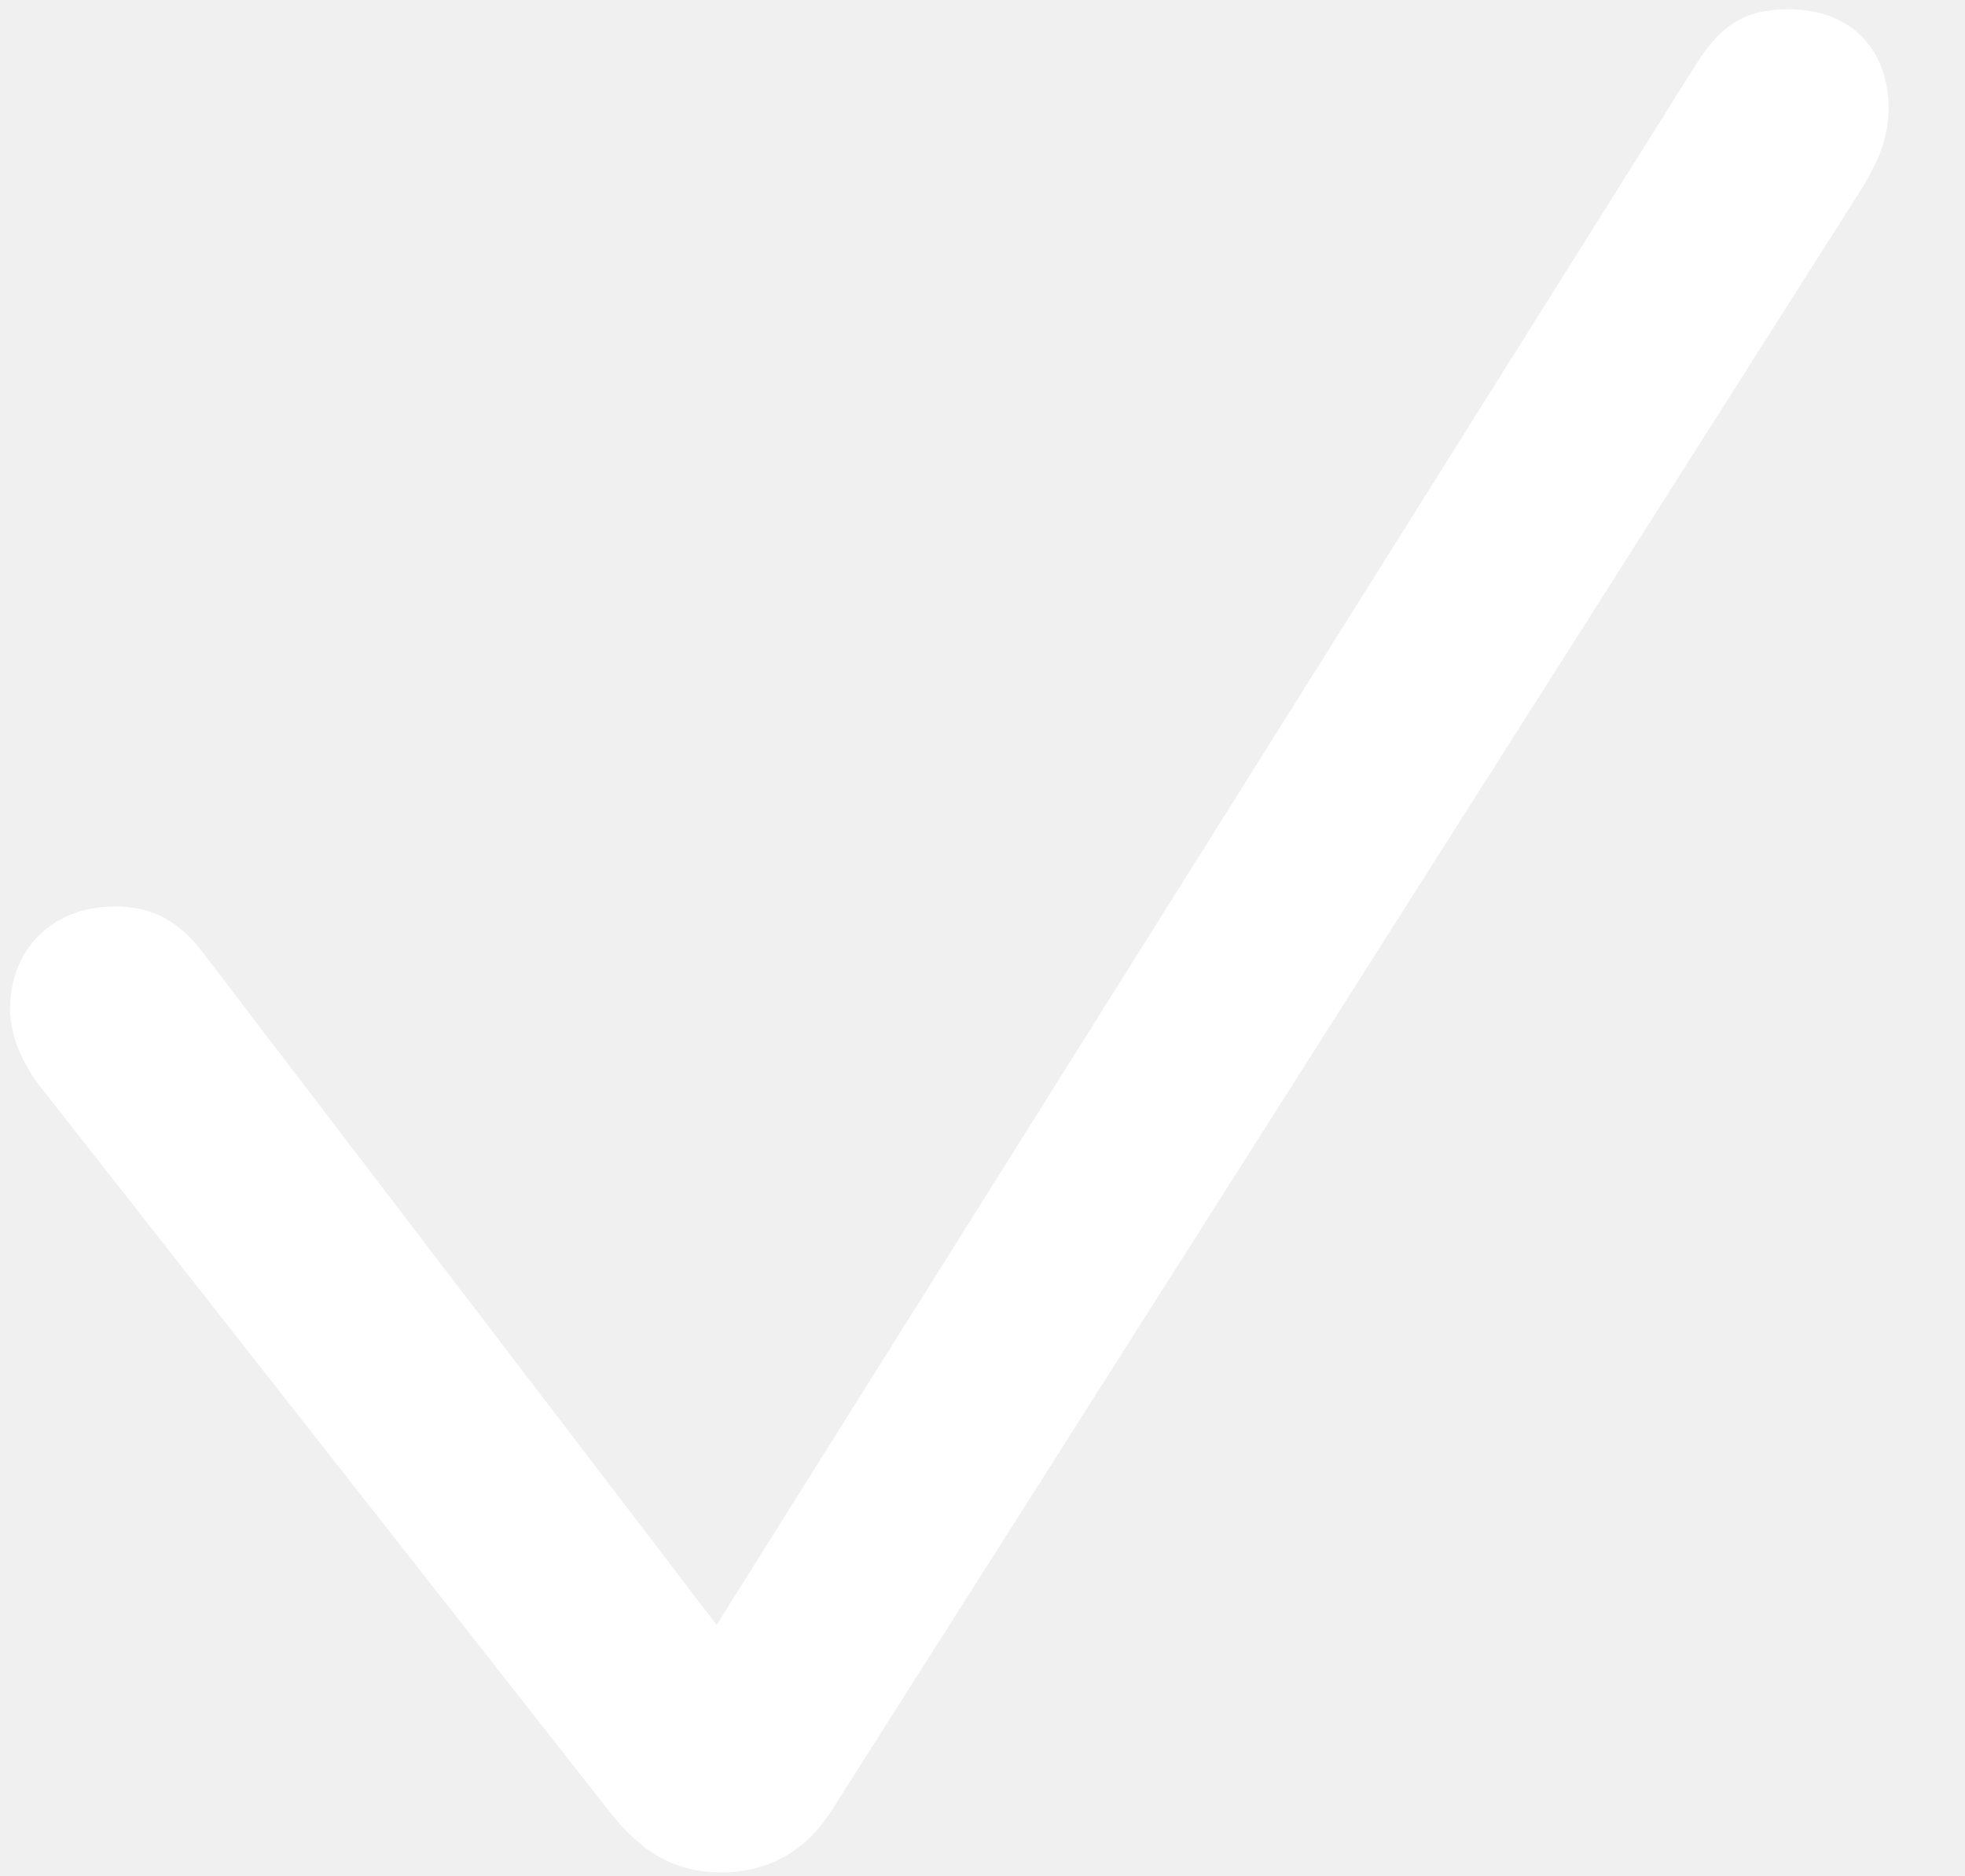
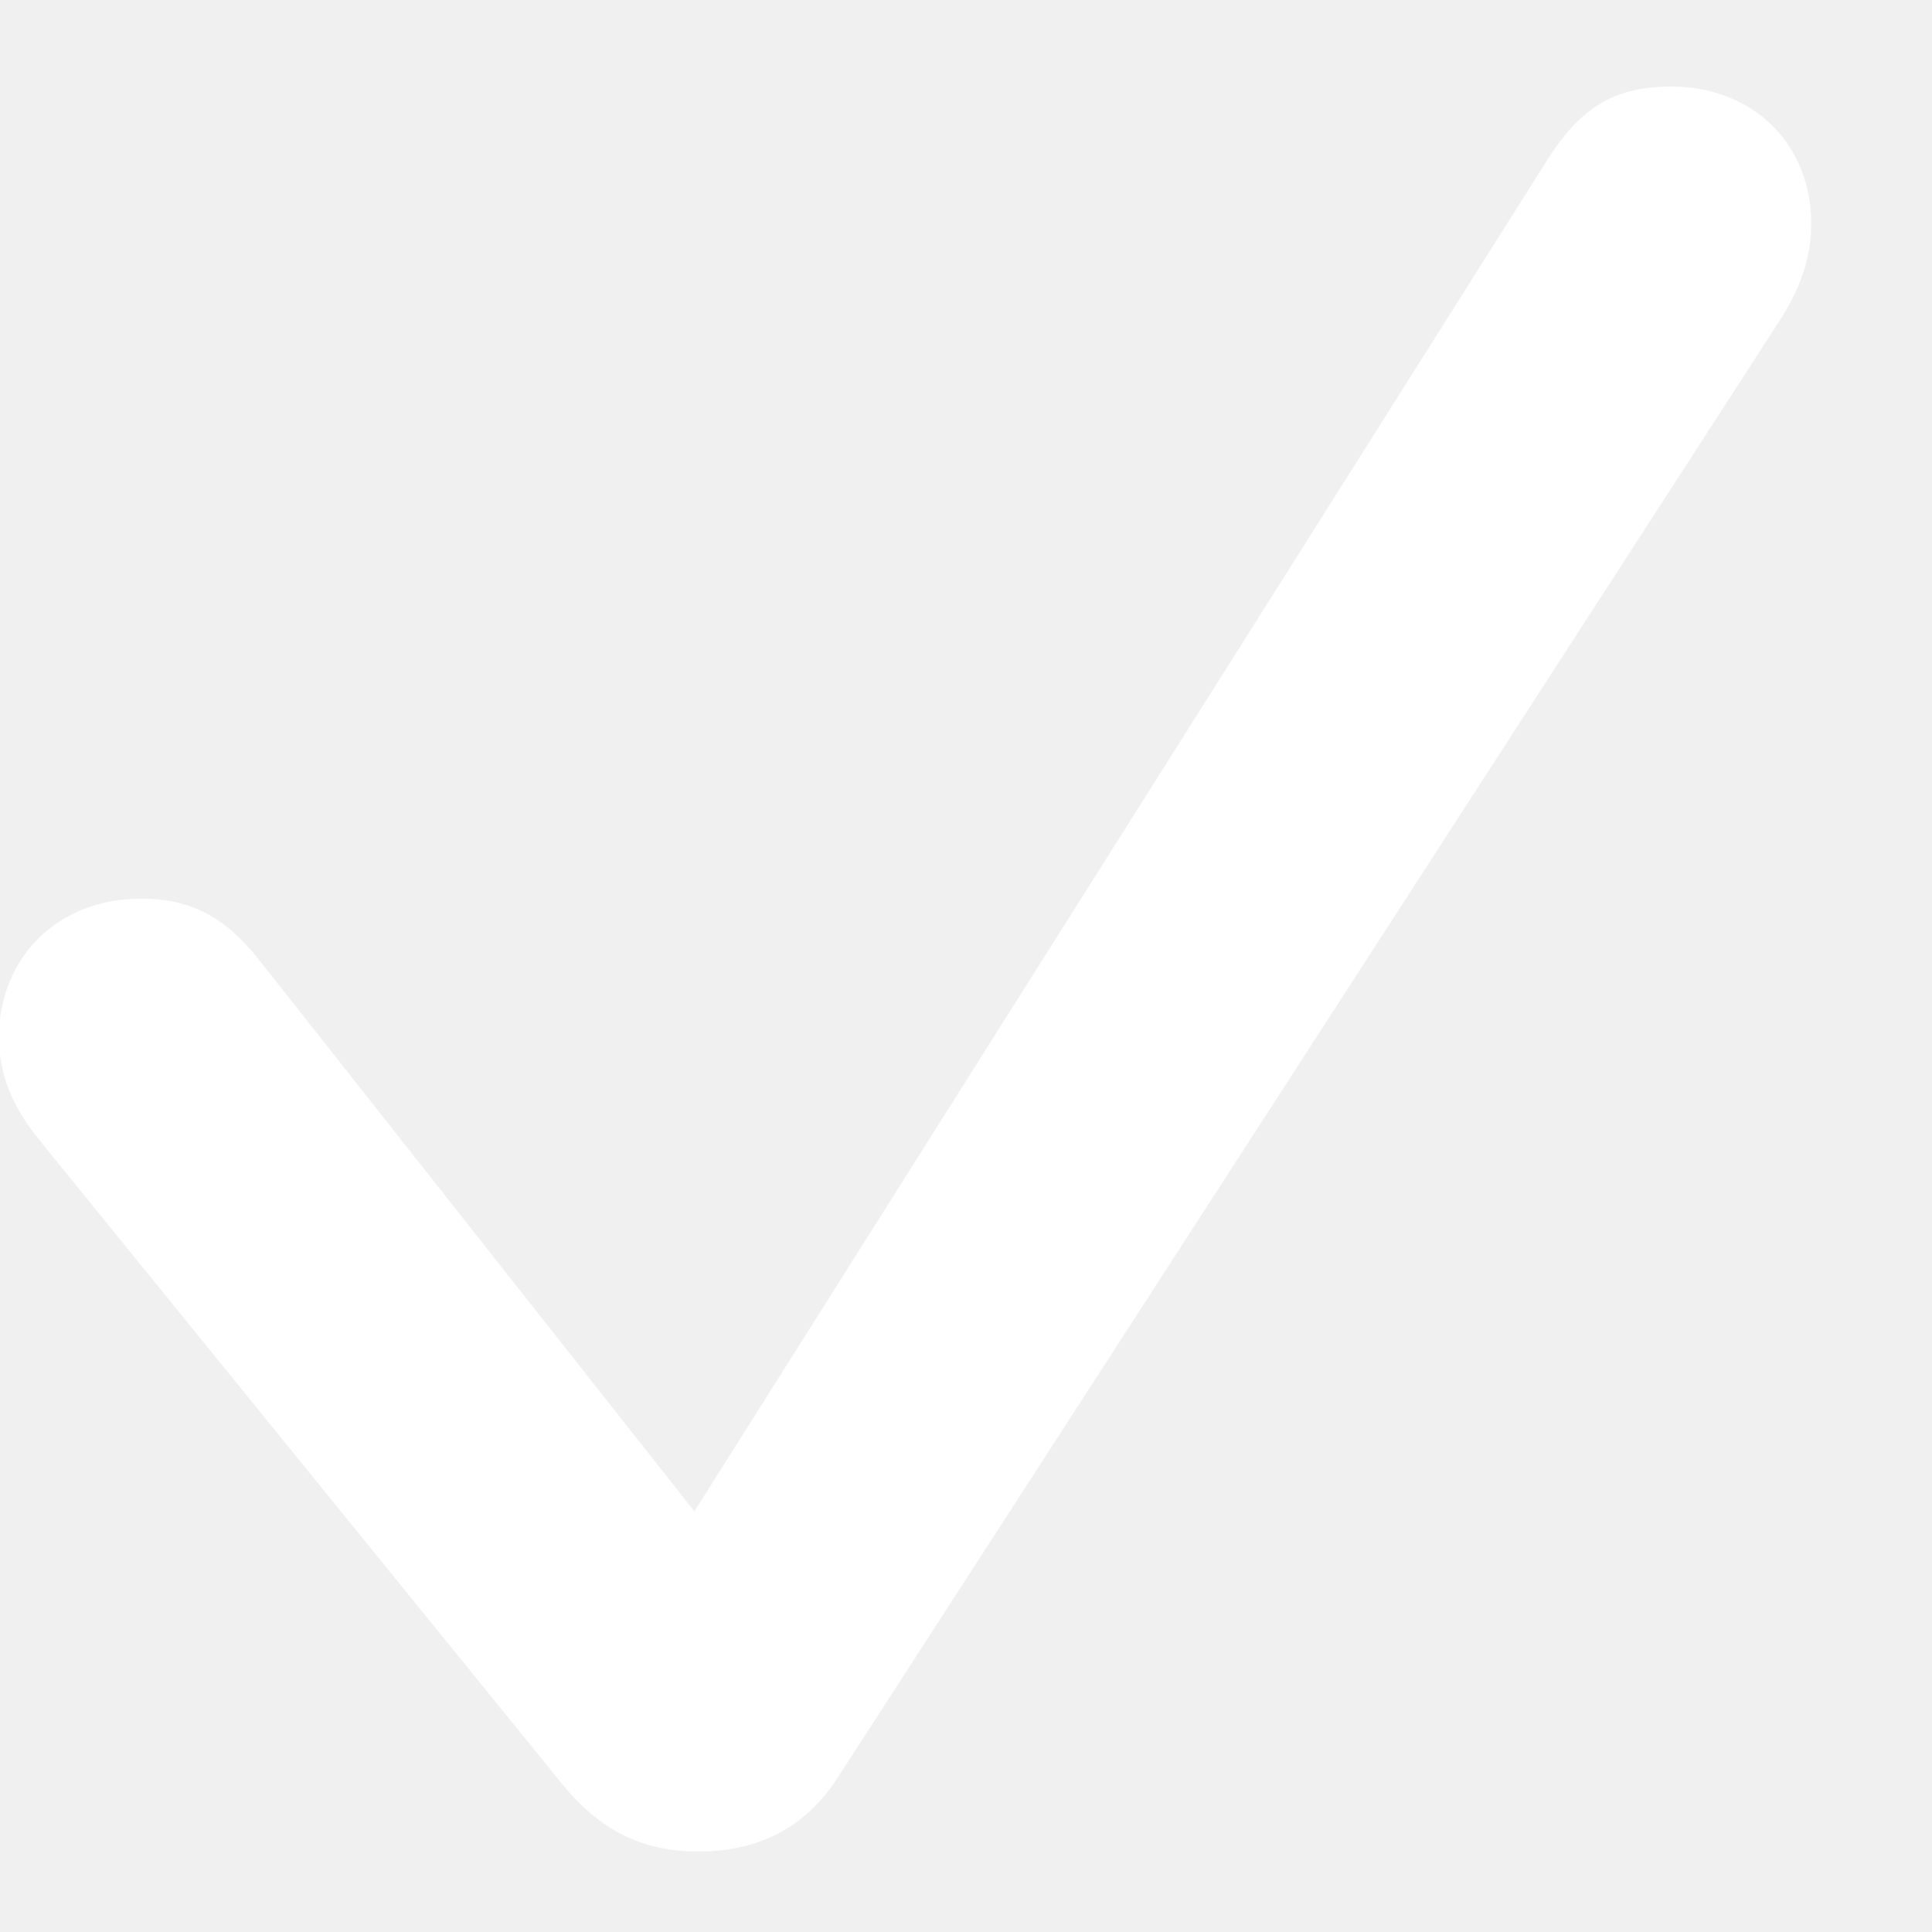
- <svg xmlns="http://www.w3.org/2000/svg" width="22" height="21" viewBox="0 0 22 21" fill="none">
-   <path d="M8.072 20.965C7.547 20.965 7.168 20.733 6.802 20.257L0.467 12.188C0.235 11.896 0.113 11.578 0.113 11.297C0.113 10.626 0.589 10.15 1.285 10.15C1.724 10.15 2.029 10.321 2.334 10.748L8.023 18.194L18.985 0.726C19.278 0.262 19.546 0.104 20.035 0.104C20.706 0.104 21.145 0.543 21.145 1.214C21.145 1.495 21.06 1.764 20.84 2.118L9.305 20.282C9.012 20.733 8.597 20.965 8.072 20.965Z" fill="white" />
+ <svg xmlns="http://www.w3.org/2000/svg" width="15" height="15" viewBox="0 0 15 15" fill="none">
+   <path d="M5.422 14.375C4.984 14.375 4.656 14.211 4.359 13.844L0.312 8.859C0.086 8.586 -0.008 8.328 -0.008 8.055C-0.008 7.43 0.453 6.977 1.094 6.977C1.477 6.977 1.742 7.117 2 7.438L5.391 11.734L12.008 1.25C12.273 0.828 12.539 0.672 12.977 0.672C13.609 0.672 14.062 1.117 14.062 1.734C14.062 1.977 13.992 2.227 13.805 2.508L6.492 13.82C6.242 14.195 5.883 14.375 5.422 14.375Z" fill="white" />
</svg>
